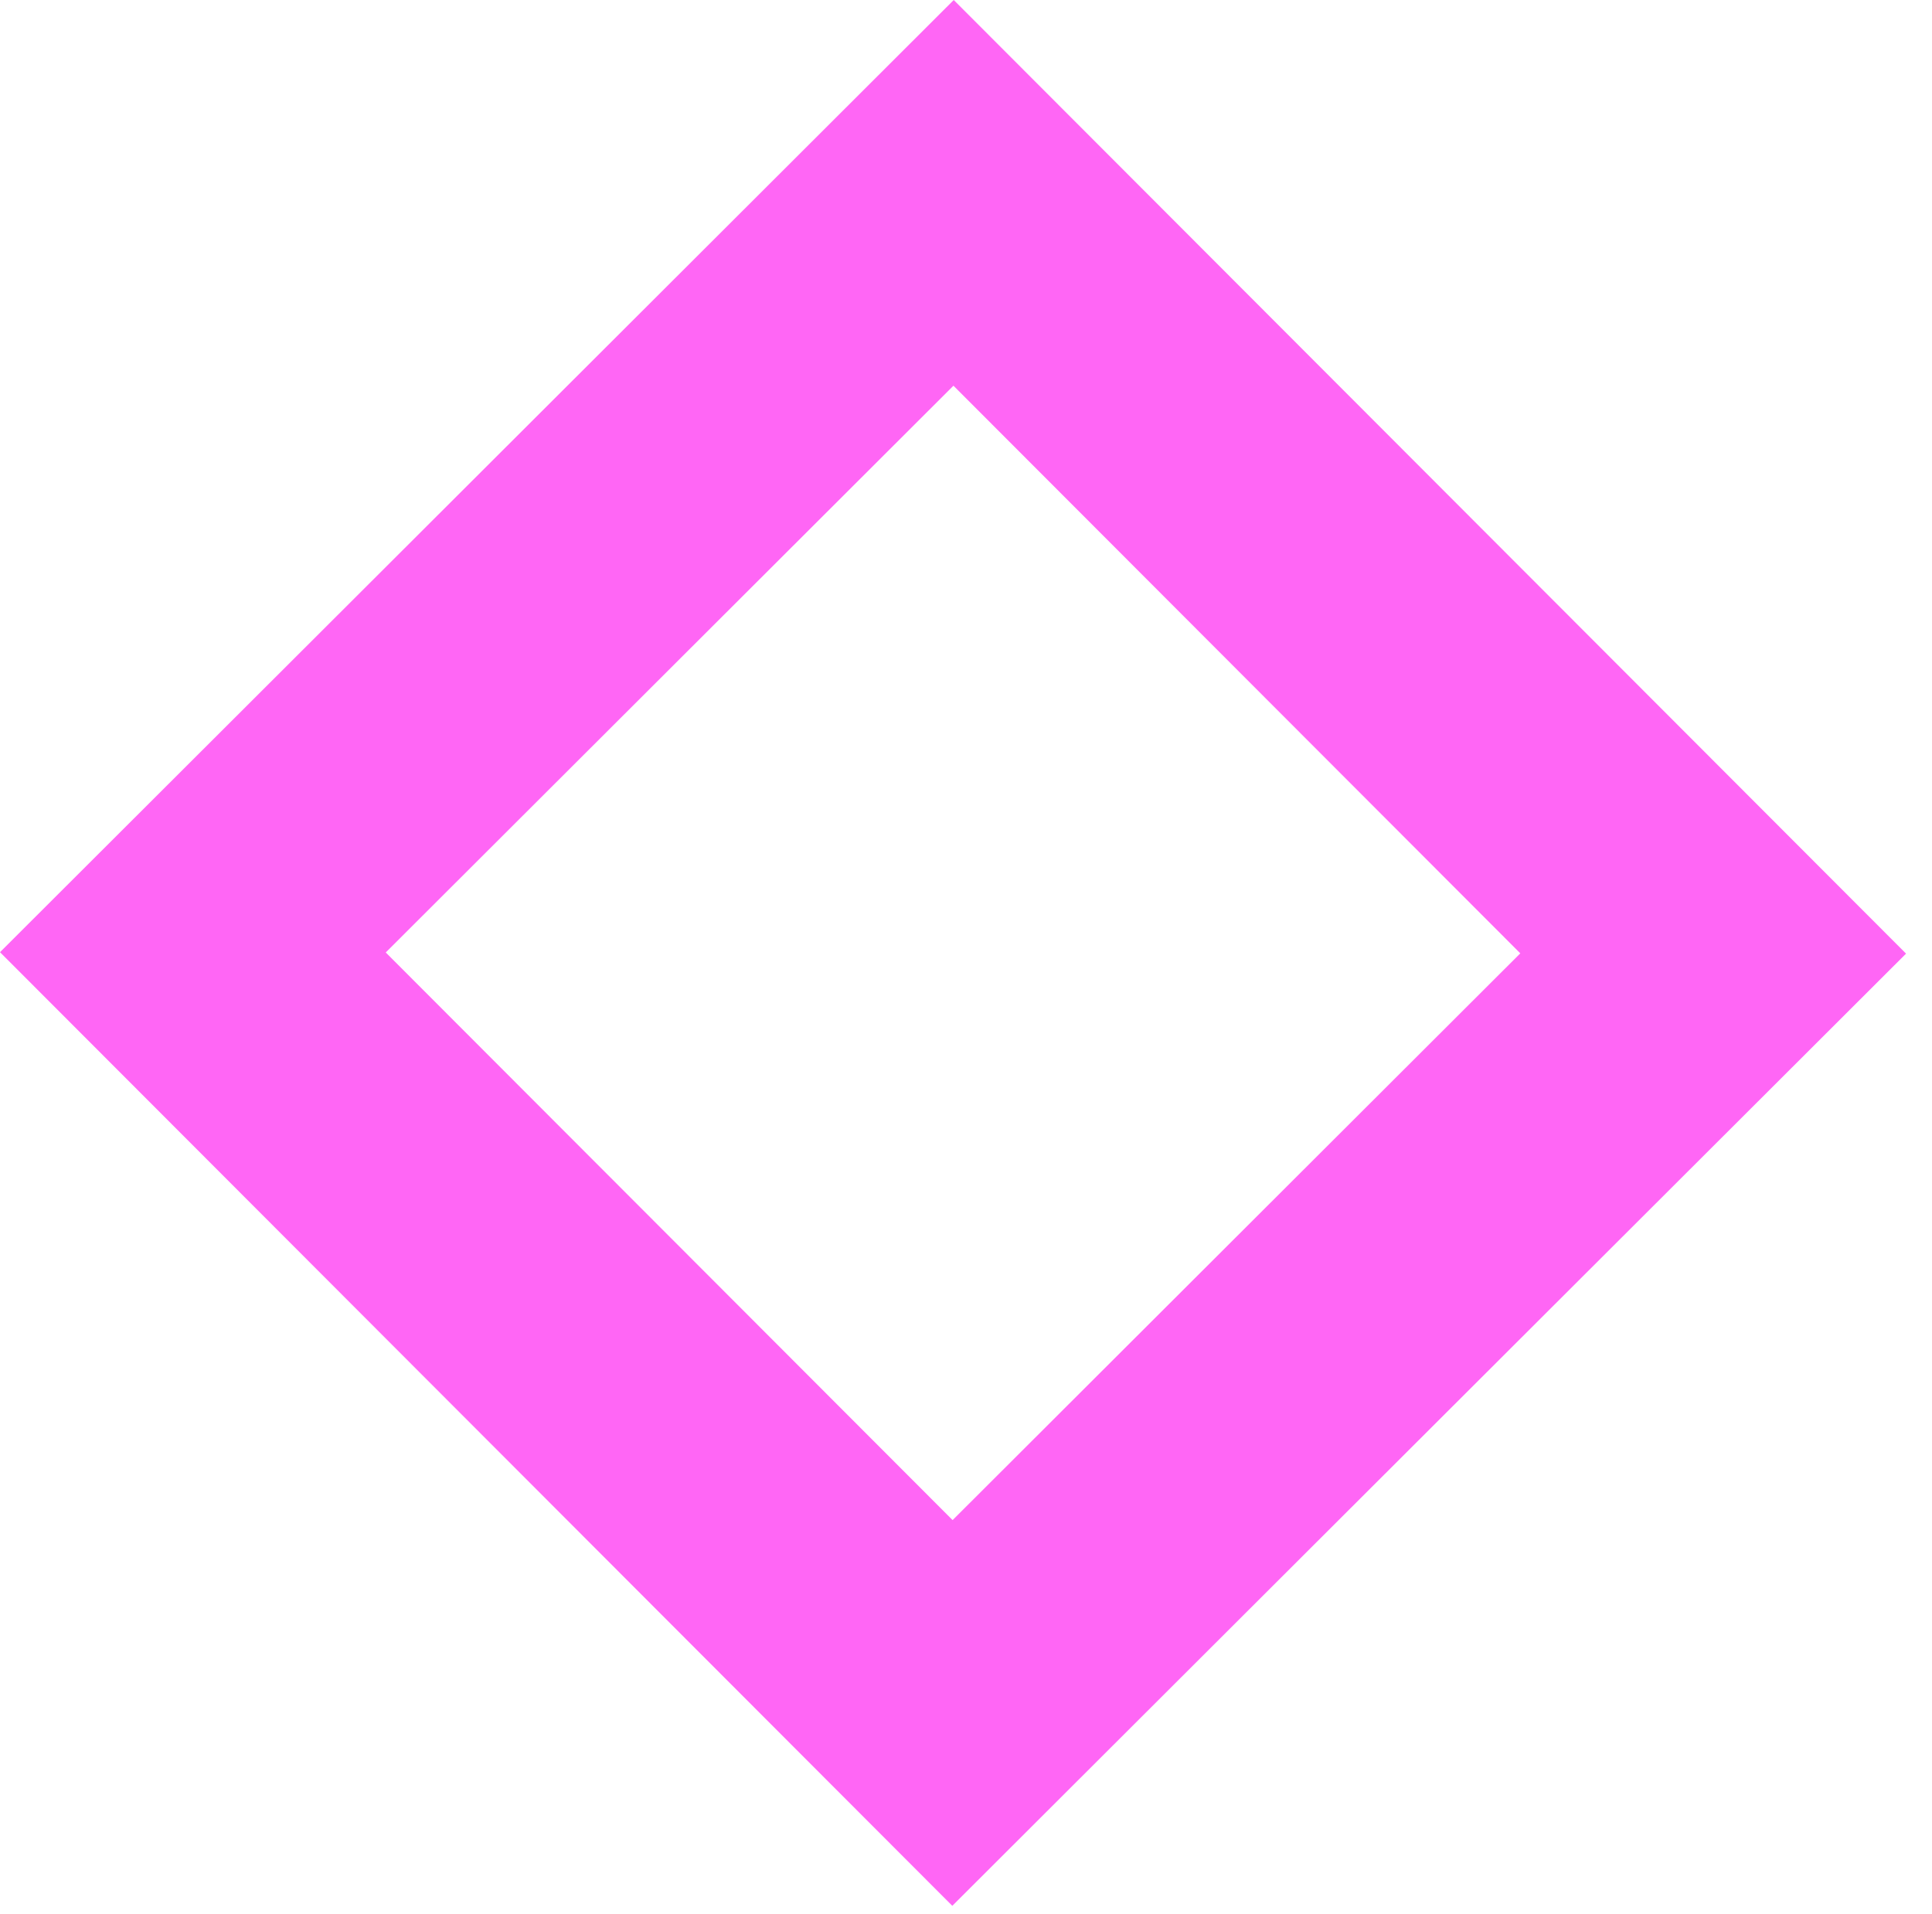
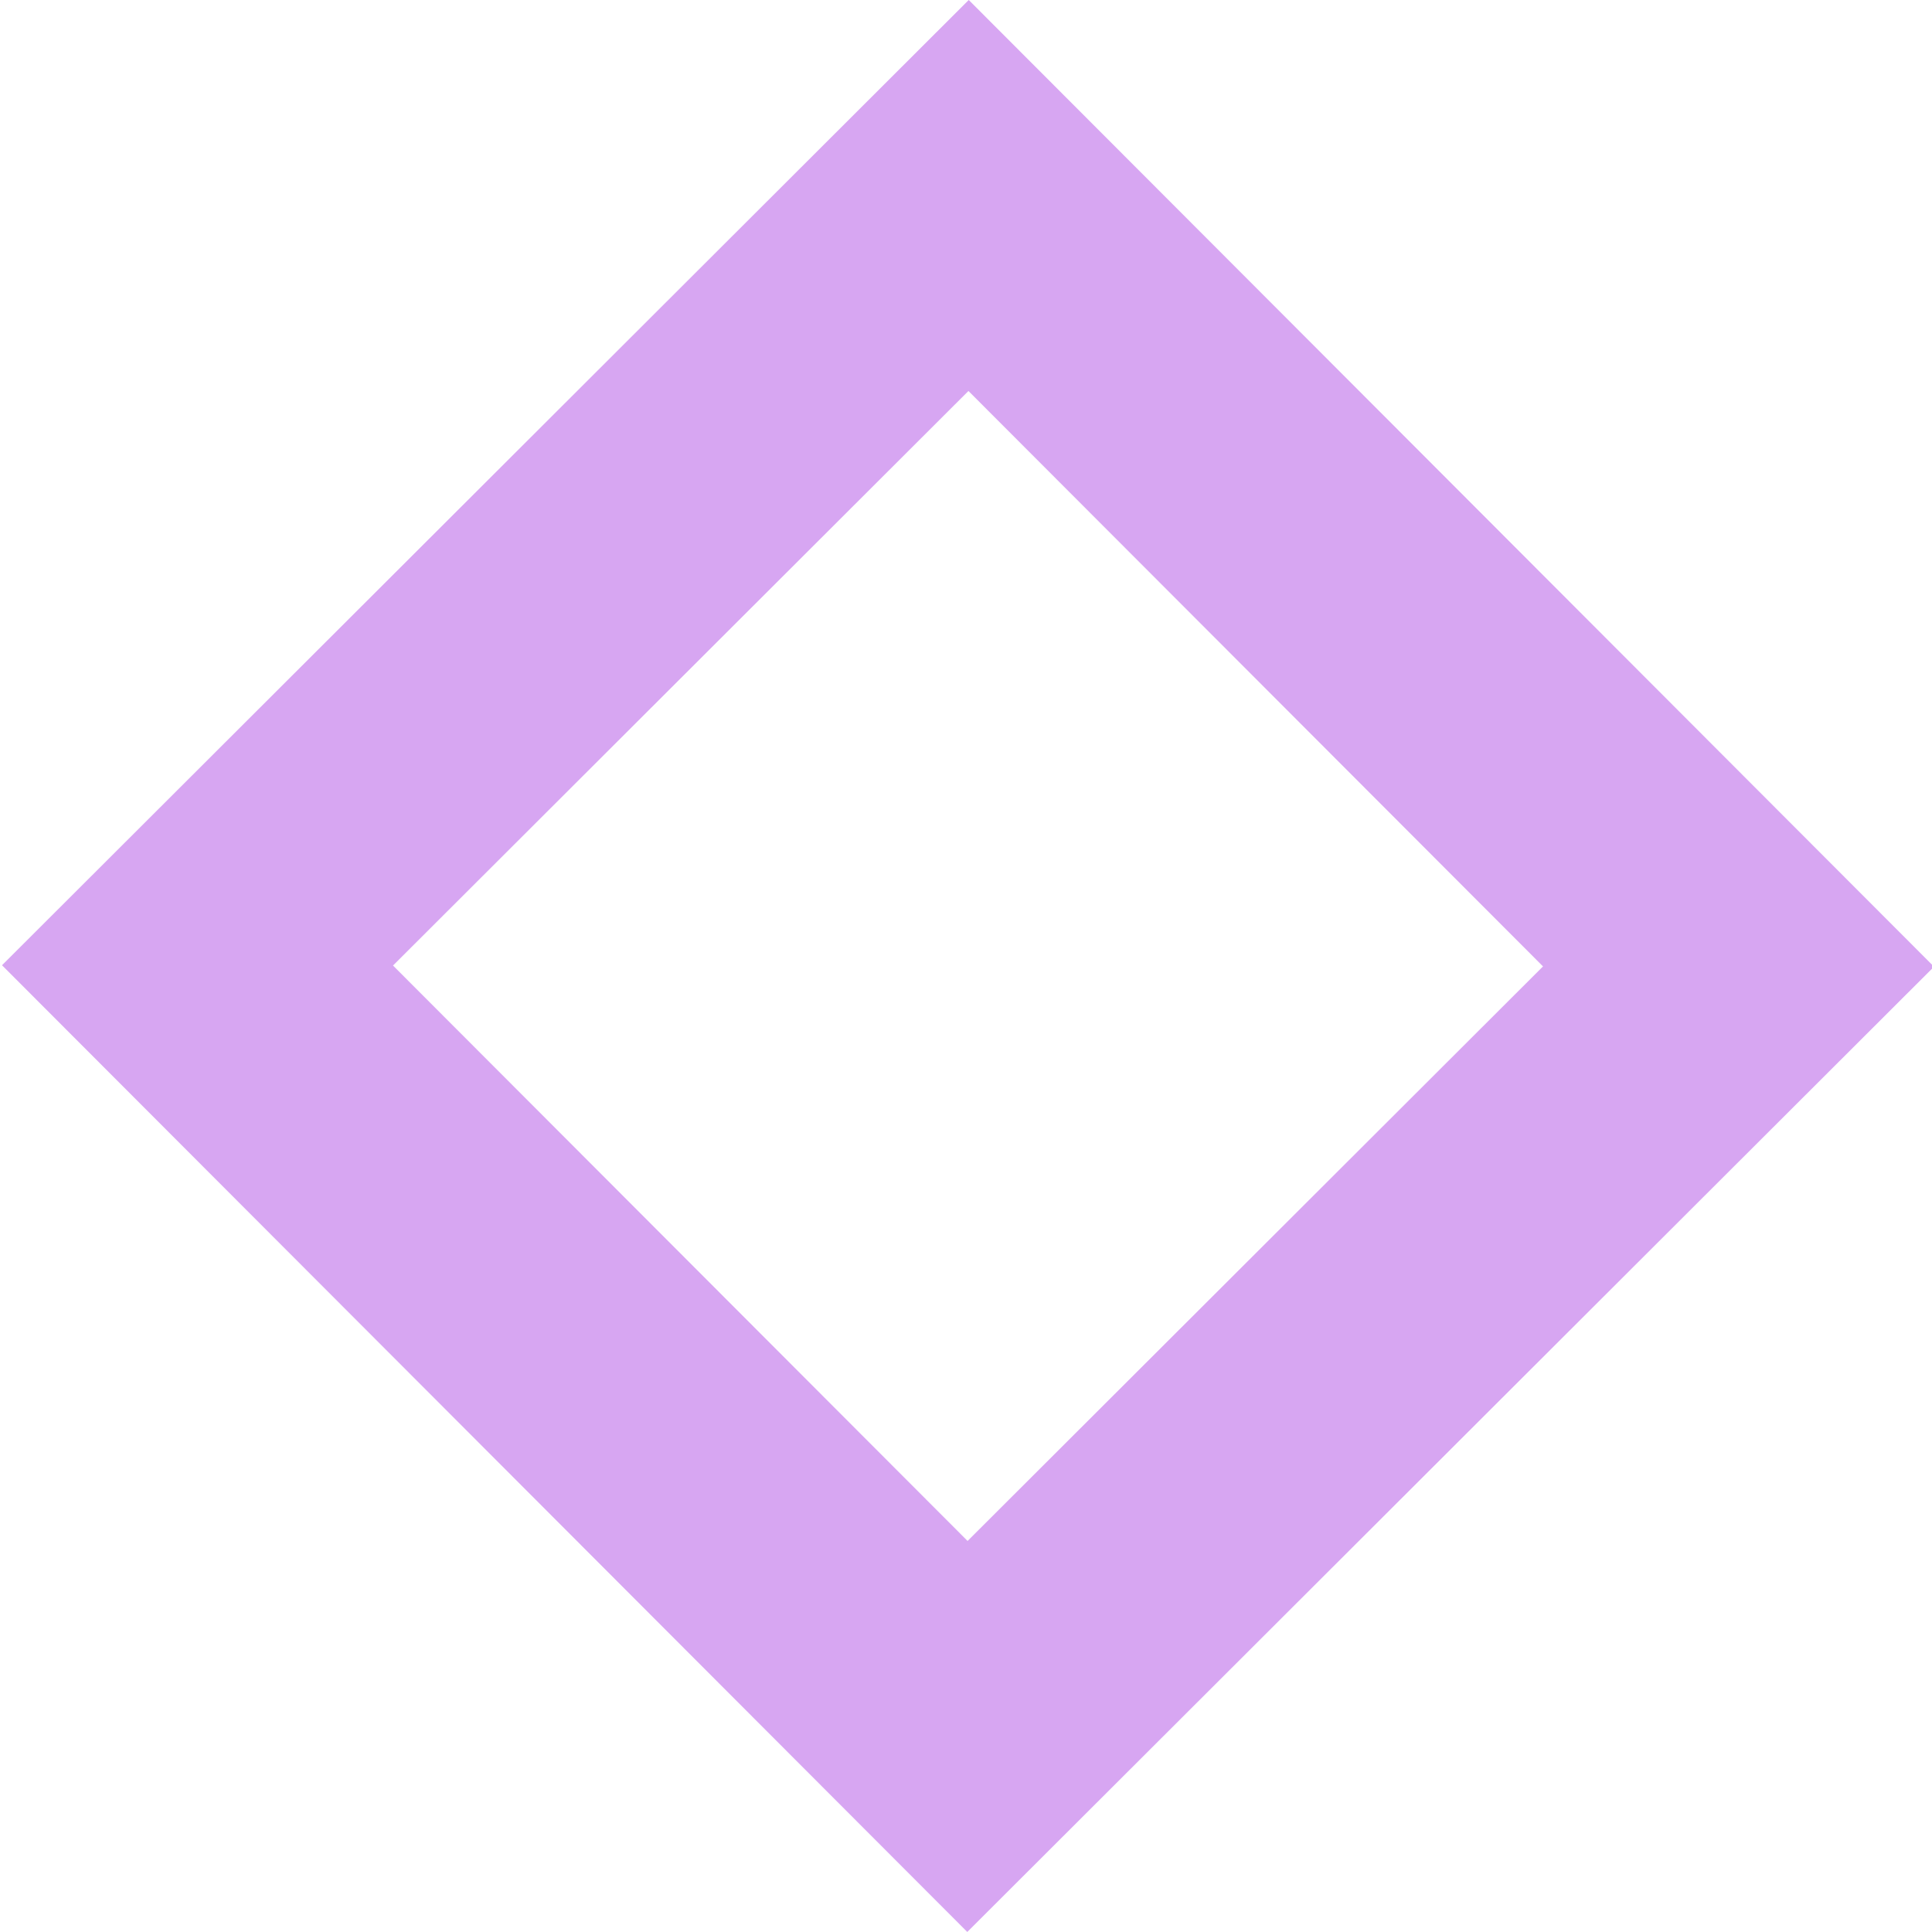
- <svg xmlns="http://www.w3.org/2000/svg" width="100%" height="100%" viewBox="0 0 976 967" version="1.1" xml:space="preserve" style="fill-rule:evenodd;clip-rule:evenodd;stroke-linejoin:round;stroke-miterlimit:2;">
-   <g transform="matrix(1,0,0,1,-1.13687e-13,-1496)">
-     <g transform="matrix(0.535184,0,0,0.761806,512.502,356.017)">
+ <svg xmlns="http://www.w3.org/2000/svg" width="100%" height="100%" viewBox="0 0 1280 1280" version="1.1" xml:space="preserve" style="fill-rule:evenodd;clip-rule:evenodd;stroke-linejoin:round;stroke-miterlimit:2;">
+   <g transform="matrix(1.33333,0,0,1.33333,0,-1994.67)">
+     <g transform="matrix(0.52683,0,0,0.756918,504.502,363.333)">
      <rect id="Artboard2" x="-957.618" y="1496.42" width="1822.22" height="1268.25" style="fill:none;" />
-       <g id="Artboard21">
-         <g transform="matrix(3.02907,0,0,2.12796,-1945.14,-216.498)">
-           <path d="M919.985,1102.17L622.776,1398.93L326.015,1101.72L623.224,804.96L919.985,1102.17ZM799.777,1102.08L623.133,925.168L446.223,1101.81L622.867,1278.72L799.777,1102.08Z" style="fill:rgb(255,102,245);" />
+       <clipPath id="_clip1">
+         <rect id="Artboard21" x="-957.618" y="1496.42" width="1822.22" height="1268.25" />
+       </clipPath>
+       <g clip-path="url(#_clip1)">
+         <g transform="matrix(3.06787,0,0,2.13527,-1955.89,-222.387)">
+           <path d="M919.985,1102.17L622.776,1398.93L326.015,1101.72L623.224,804.96L919.985,1102.17ZM799.777,1102.08L623.133,925.168L446.223,1101.81L622.867,1278.72L799.777,1102.08Z" style="fill:rgb(215,166,242);" />
        </g>
      </g>
    </g>
  </g>
</svg>
